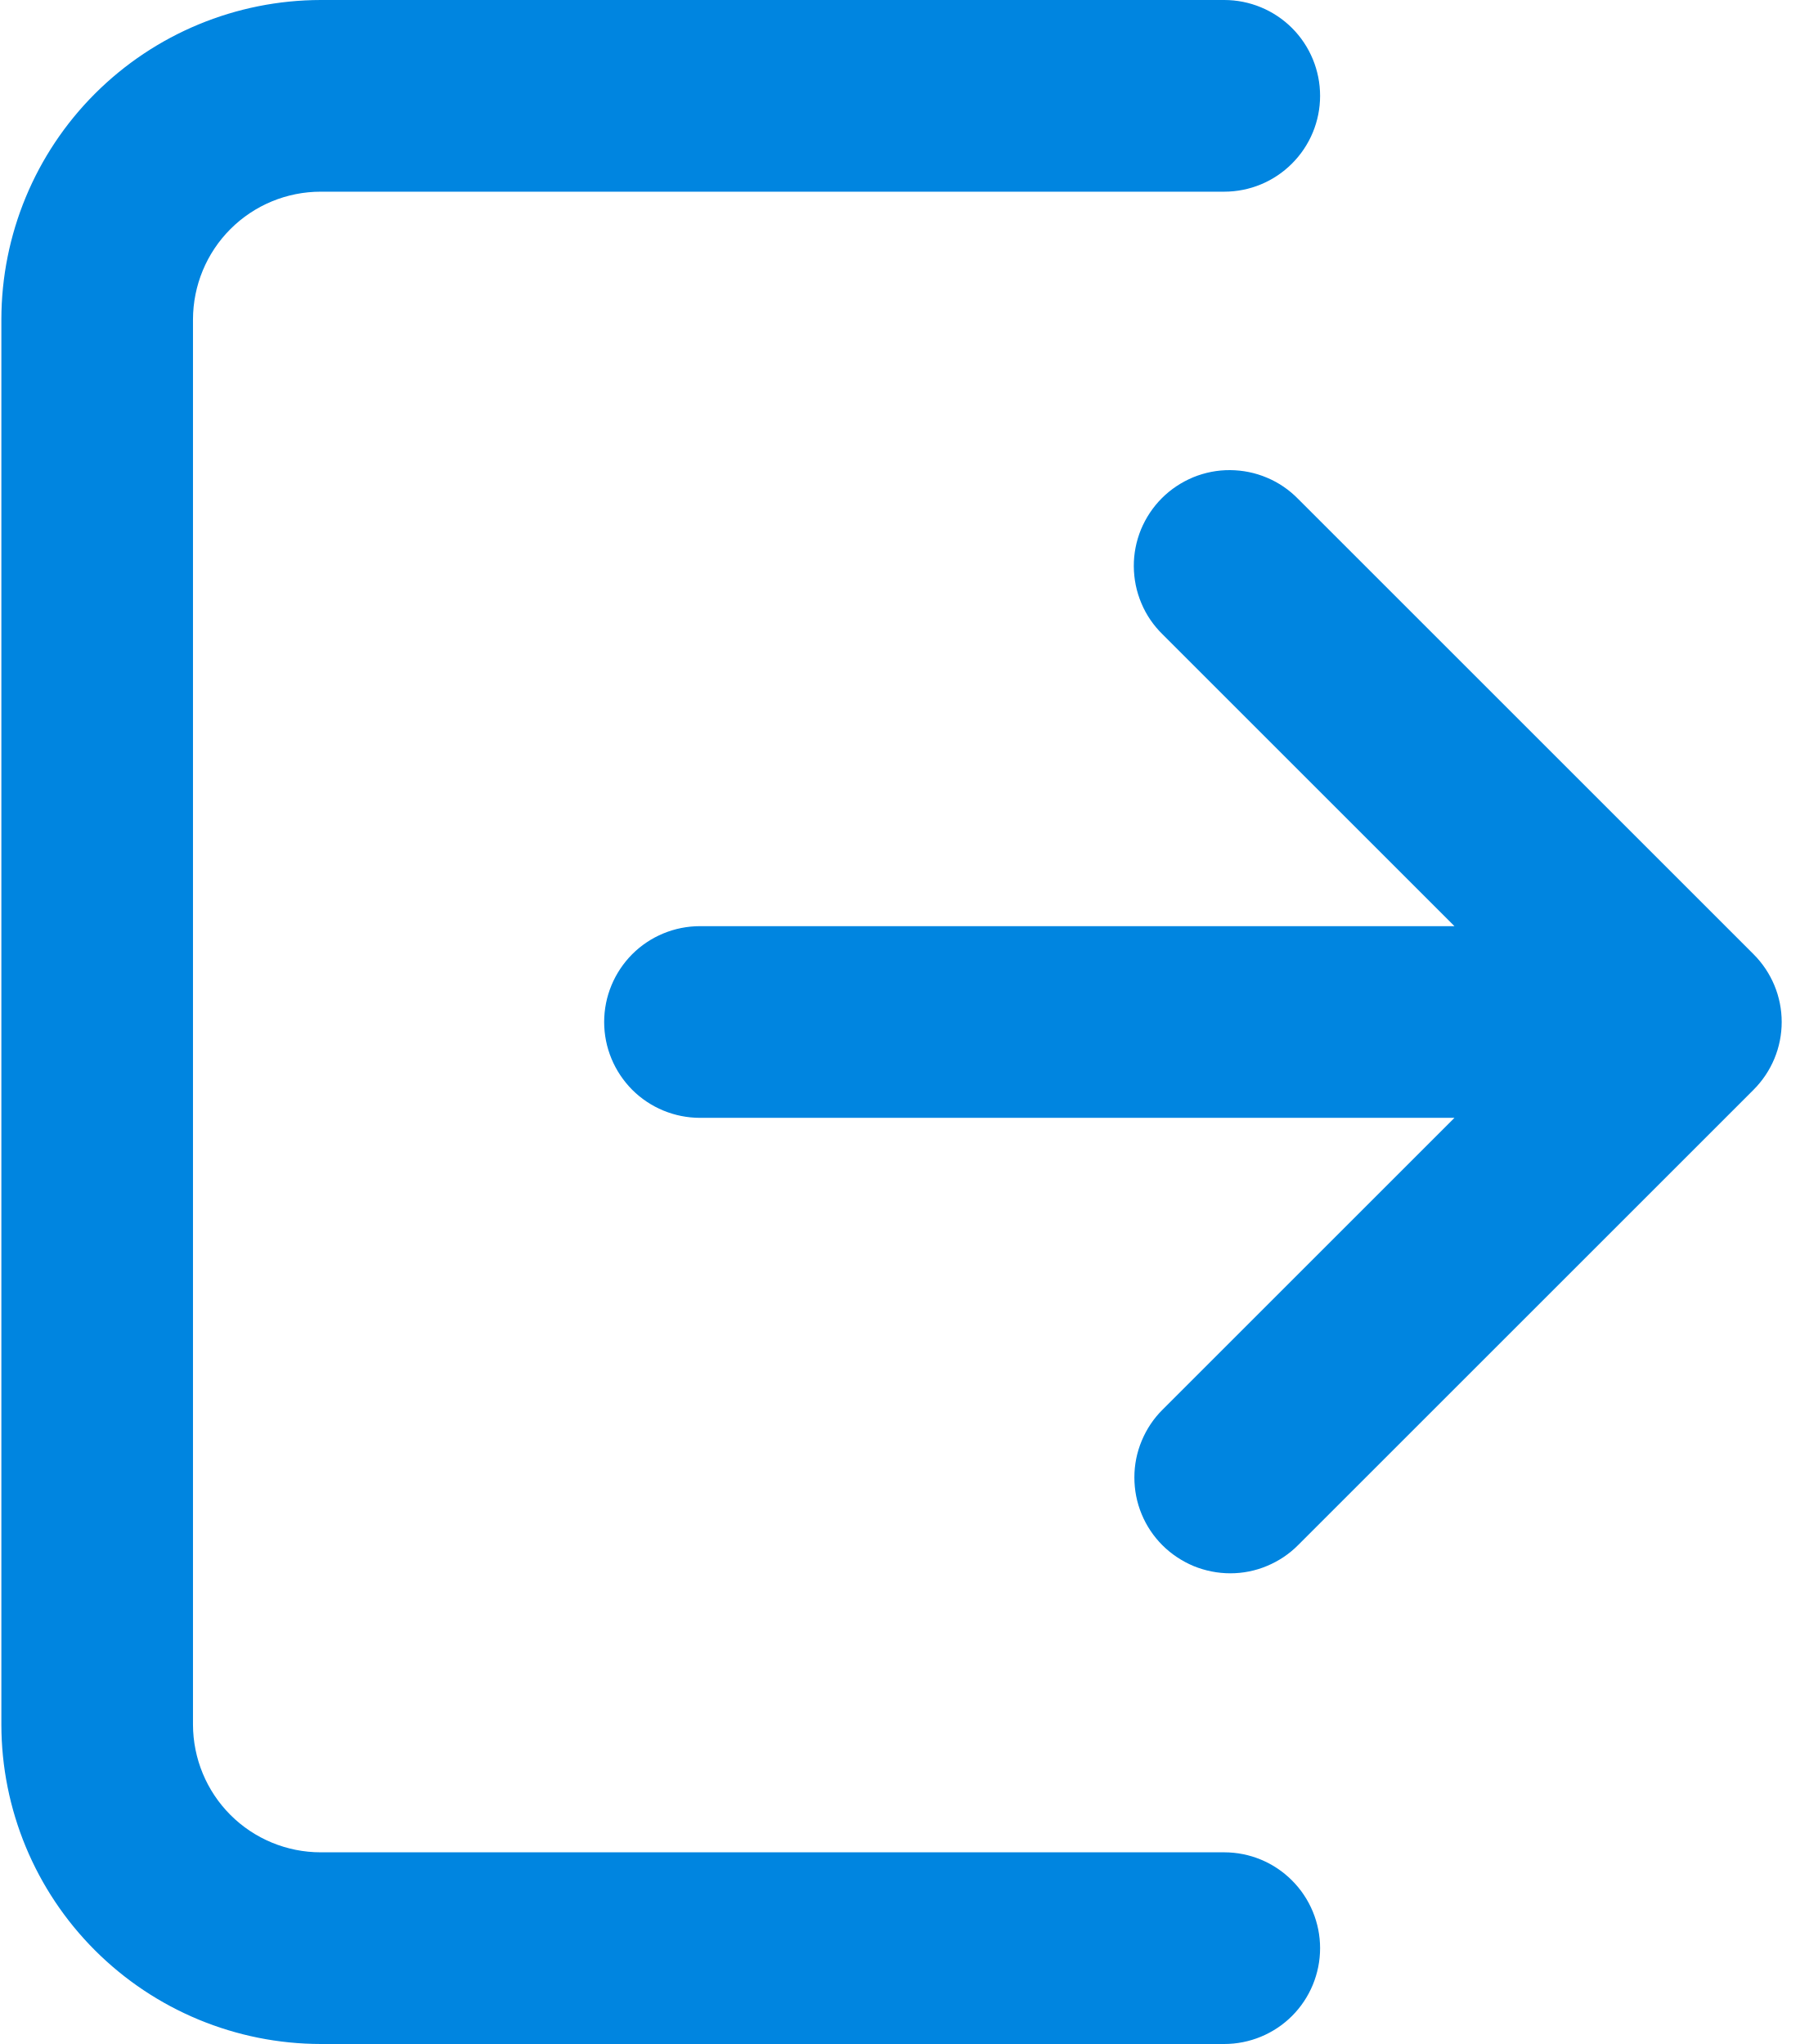
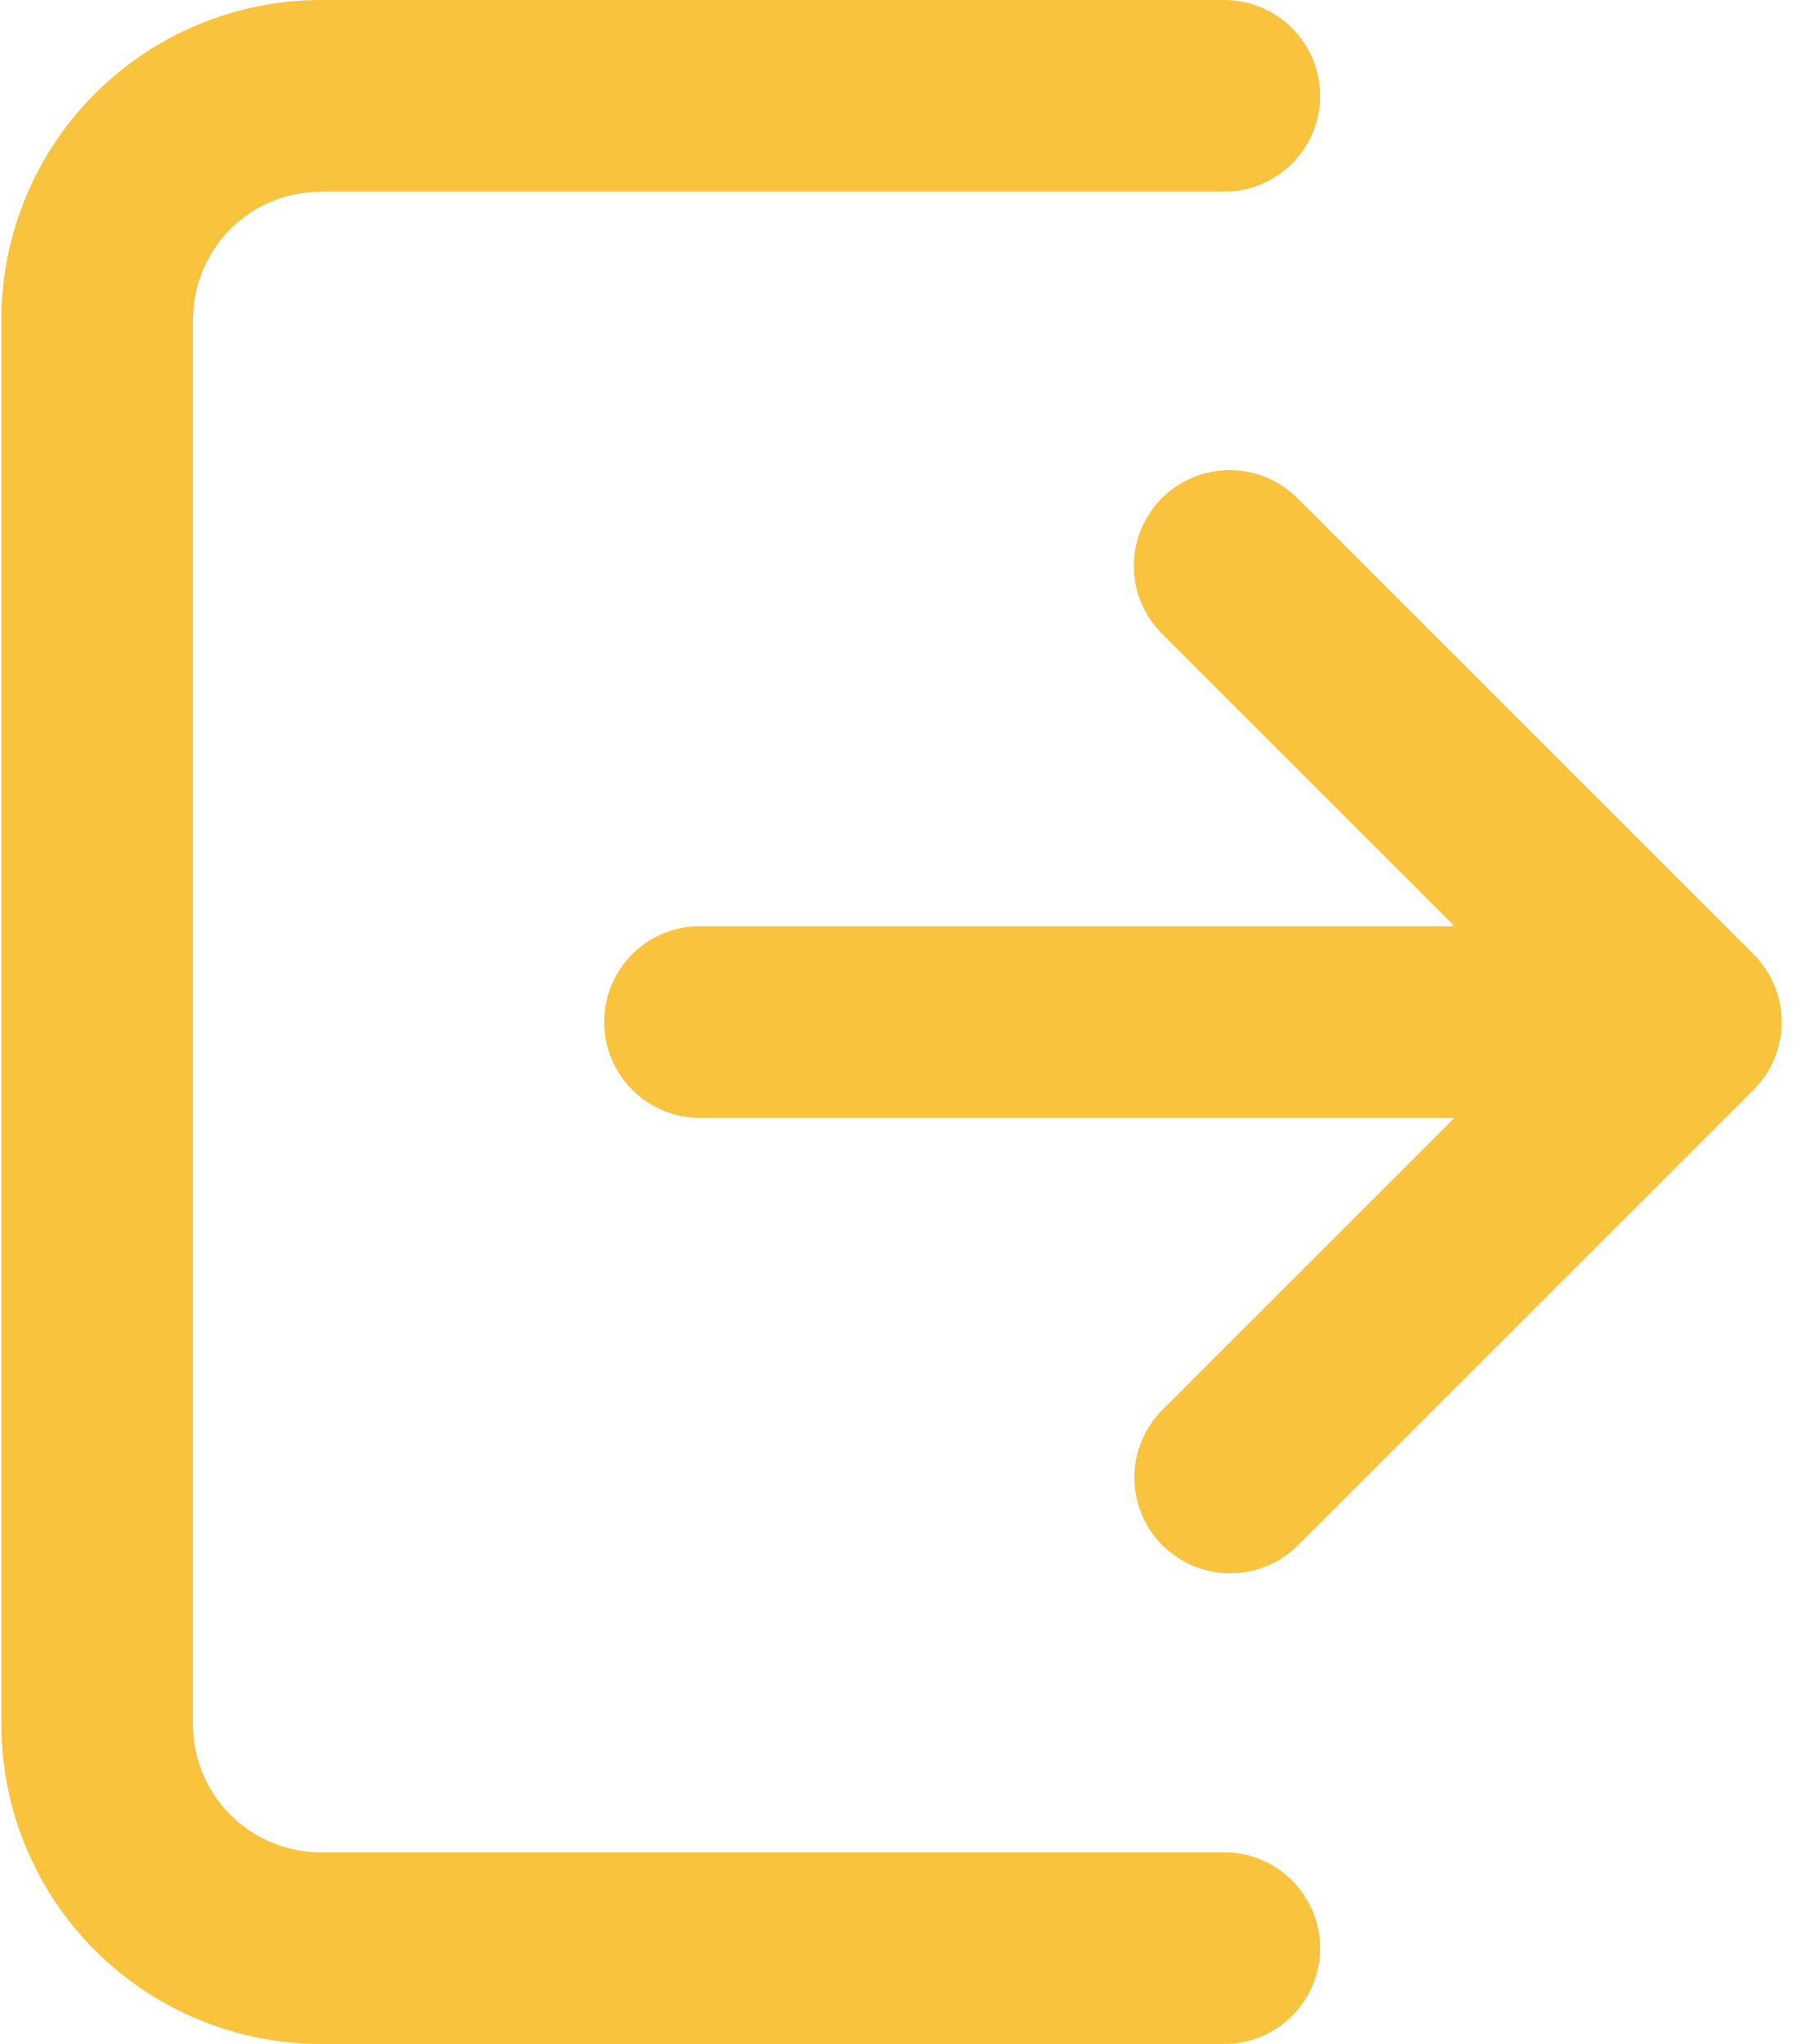
<svg xmlns="http://www.w3.org/2000/svg" width="16" height="18" viewBox="0 0 16 18" fill="none">
-   <path d="M11.622 17.156C11.622 17.38 11.533 17.595 11.375 17.753C11.217 17.911 11.002 18 10.778 18H2.824C2.079 17.999 1.364 17.703 0.836 17.175C0.309 16.648 0.013 15.933 0.012 15.188V2.812C0.013 2.067 0.309 1.352 0.836 0.825C1.364 0.297 2.079 0.001 2.824 0L10.778 0C11.002 0 11.217 0.089 11.375 0.247C11.533 0.405 11.622 0.62 11.622 0.844C11.622 1.068 11.533 1.282 11.375 1.44C11.217 1.599 11.002 1.688 10.778 1.688H2.824C2.526 1.688 2.24 1.806 2.029 2.017C1.818 2.228 1.7 2.514 1.699 2.812V15.188C1.7 15.486 1.818 15.772 2.029 15.983C2.24 16.194 2.526 16.312 2.824 16.312H10.778C11.002 16.312 11.217 16.401 11.375 16.56C11.533 16.718 11.622 16.933 11.622 17.156ZM15.438 8.403L11.429 4.394C11.351 4.314 11.258 4.25 11.155 4.207C11.052 4.163 10.942 4.141 10.83 4.14C10.719 4.139 10.608 4.161 10.505 4.203C10.402 4.246 10.308 4.308 10.229 4.387C10.15 4.466 10.088 4.56 10.045 4.663C10.003 4.766 9.981 4.877 9.982 4.988C9.983 5.1 10.005 5.21 10.049 5.313C10.092 5.416 10.156 5.509 10.236 5.587L12.805 8.156H6.163C5.939 8.156 5.724 8.245 5.566 8.403C5.408 8.562 5.319 8.776 5.319 9C5.319 9.224 5.408 9.438 5.566 9.597C5.724 9.755 5.939 9.844 6.163 9.844H12.805L10.236 12.413C10.157 12.491 10.095 12.584 10.052 12.687C10.009 12.789 9.987 12.899 9.987 13.01C9.987 13.121 10.008 13.231 10.051 13.334C10.093 13.436 10.155 13.529 10.234 13.608C10.312 13.686 10.406 13.748 10.508 13.791C10.611 13.833 10.721 13.855 10.832 13.855C10.943 13.855 11.053 13.833 11.155 13.79C11.258 13.747 11.351 13.685 11.429 13.606L15.438 9.597C15.597 9.438 15.686 9.224 15.686 9C15.686 8.776 15.597 8.562 15.438 8.403Z" fill="#0085E0" />
+   <path d="M11.622 17.156C11.622 17.38 11.533 17.595 11.375 17.753C11.217 17.911 11.002 18 10.778 18H2.824C2.079 17.999 1.364 17.703 0.836 17.175C0.309 16.648 0.013 15.933 0.012 15.188V2.812C0.013 2.067 0.309 1.352 0.836 0.825C1.364 0.297 2.079 0.001 2.824 0L10.778 0C11.002 0 11.217 0.089 11.375 0.247C11.533 0.405 11.622 0.62 11.622 0.844C11.622 1.068 11.533 1.282 11.375 1.44C11.217 1.599 11.002 1.688 10.778 1.688H2.824C2.526 1.688 2.24 1.806 2.029 2.017C1.818 2.228 1.7 2.514 1.699 2.812V15.188C1.7 15.486 1.818 15.772 2.029 15.983C2.24 16.194 2.526 16.312 2.824 16.312H10.778C11.002 16.312 11.217 16.401 11.375 16.56C11.533 16.718 11.622 16.933 11.622 17.156ZM15.438 8.403L11.429 4.394C11.351 4.314 11.258 4.25 11.155 4.207C11.052 4.163 10.942 4.141 10.83 4.14C10.719 4.139 10.608 4.161 10.505 4.203C10.402 4.246 10.308 4.308 10.229 4.387C10.15 4.466 10.088 4.56 10.045 4.663C10.003 4.766 9.981 4.877 9.982 4.988C9.983 5.1 10.005 5.21 10.049 5.313C10.092 5.416 10.156 5.509 10.236 5.587L12.805 8.156H6.163C5.939 8.156 5.724 8.245 5.566 8.403C5.408 8.562 5.319 8.776 5.319 9C5.319 9.224 5.408 9.438 5.566 9.597C5.724 9.755 5.939 9.844 6.163 9.844H12.805L10.236 12.413C10.157 12.491 10.095 12.584 10.052 12.687C10.009 12.789 9.987 12.899 9.987 13.01C9.987 13.121 10.008 13.231 10.051 13.334C10.093 13.436 10.155 13.529 10.234 13.608C10.312 13.686 10.406 13.748 10.508 13.791C10.611 13.833 10.721 13.855 10.832 13.855C10.943 13.855 11.053 13.833 11.155 13.79C11.258 13.747 11.351 13.685 11.429 13.606L15.438 9.597C15.597 9.438 15.686 9.224 15.686 9C15.686 8.776 15.597 8.562 15.438 8.403Z" fill="#FAC33D" />
</svg>
